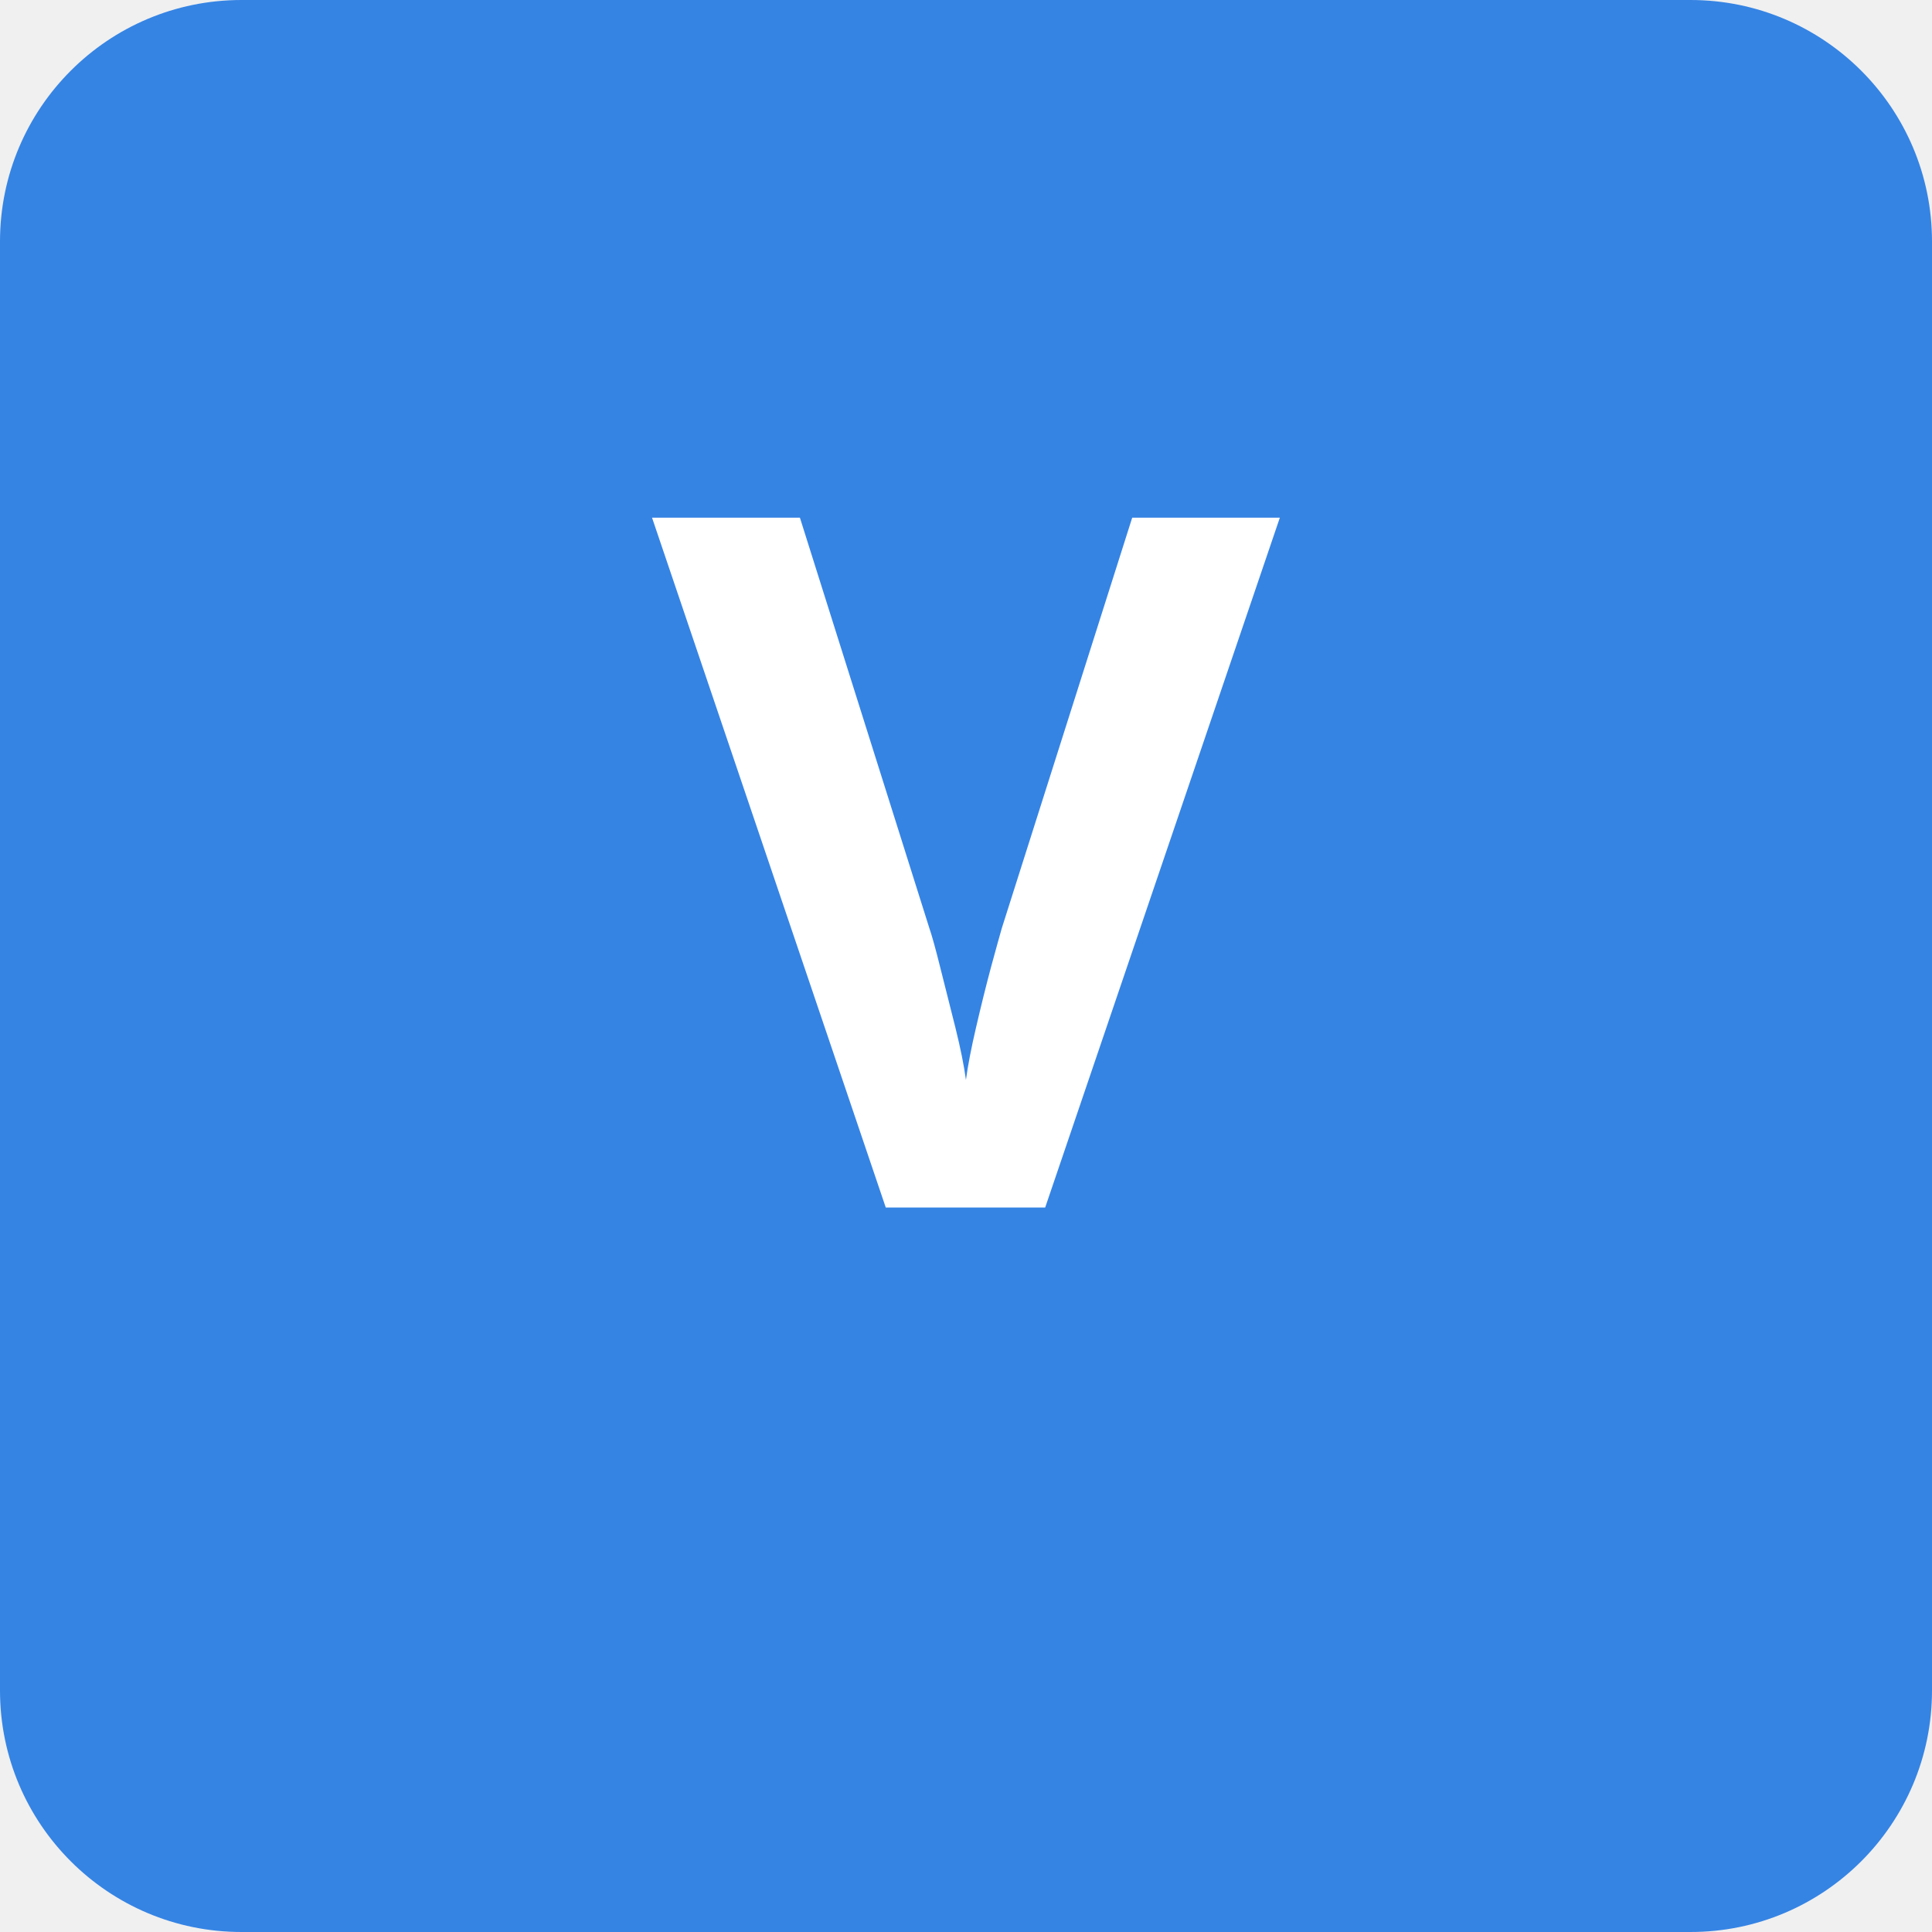
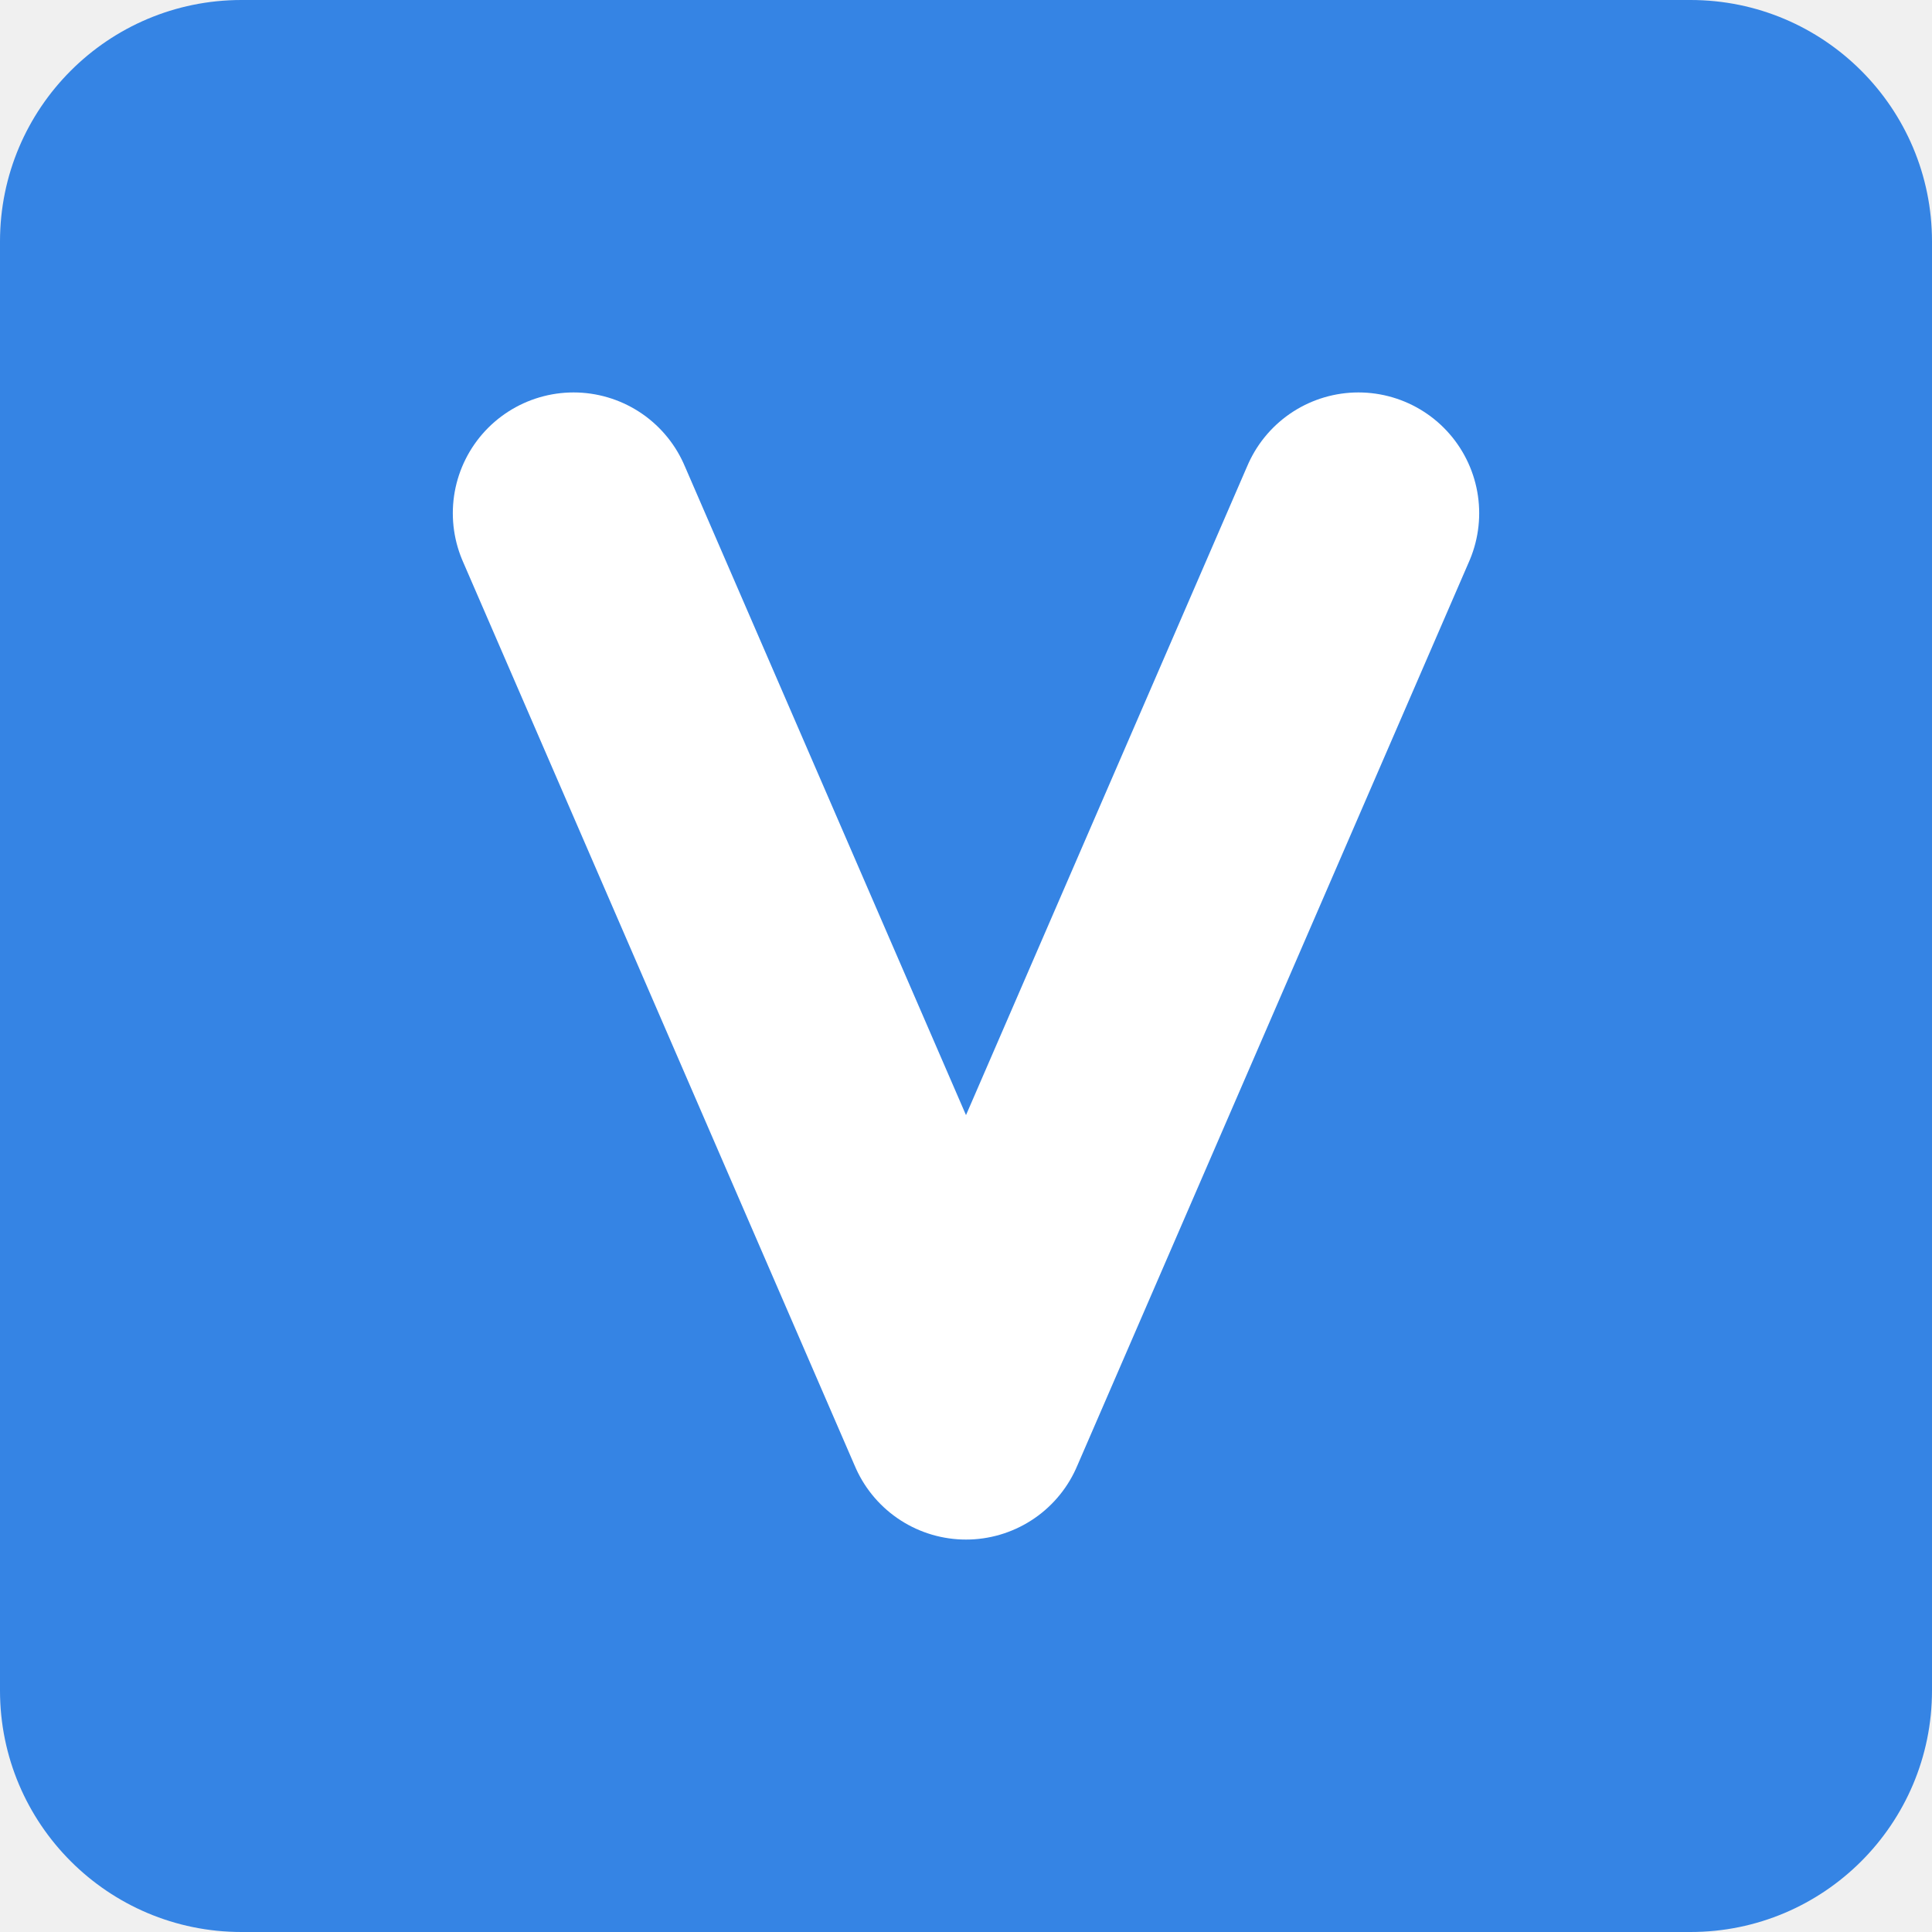
<svg xmlns="http://www.w3.org/2000/svg" width="128" height="128" viewBox="0 0 128 128">
  <rect width="128" height="128" rx="16" fill="#3584e4" />
-   <text x="64" y="80" font-family="sans-serif" font-size="64" font-weight="bold" fill="white" text-anchor="middle">V</text>
+   <path d="M38 34 L64 94 L90 34" fill="none" stroke="white" stroke-width="16" stroke-linecap="round" stroke-linejoin="round" />
</svg>
